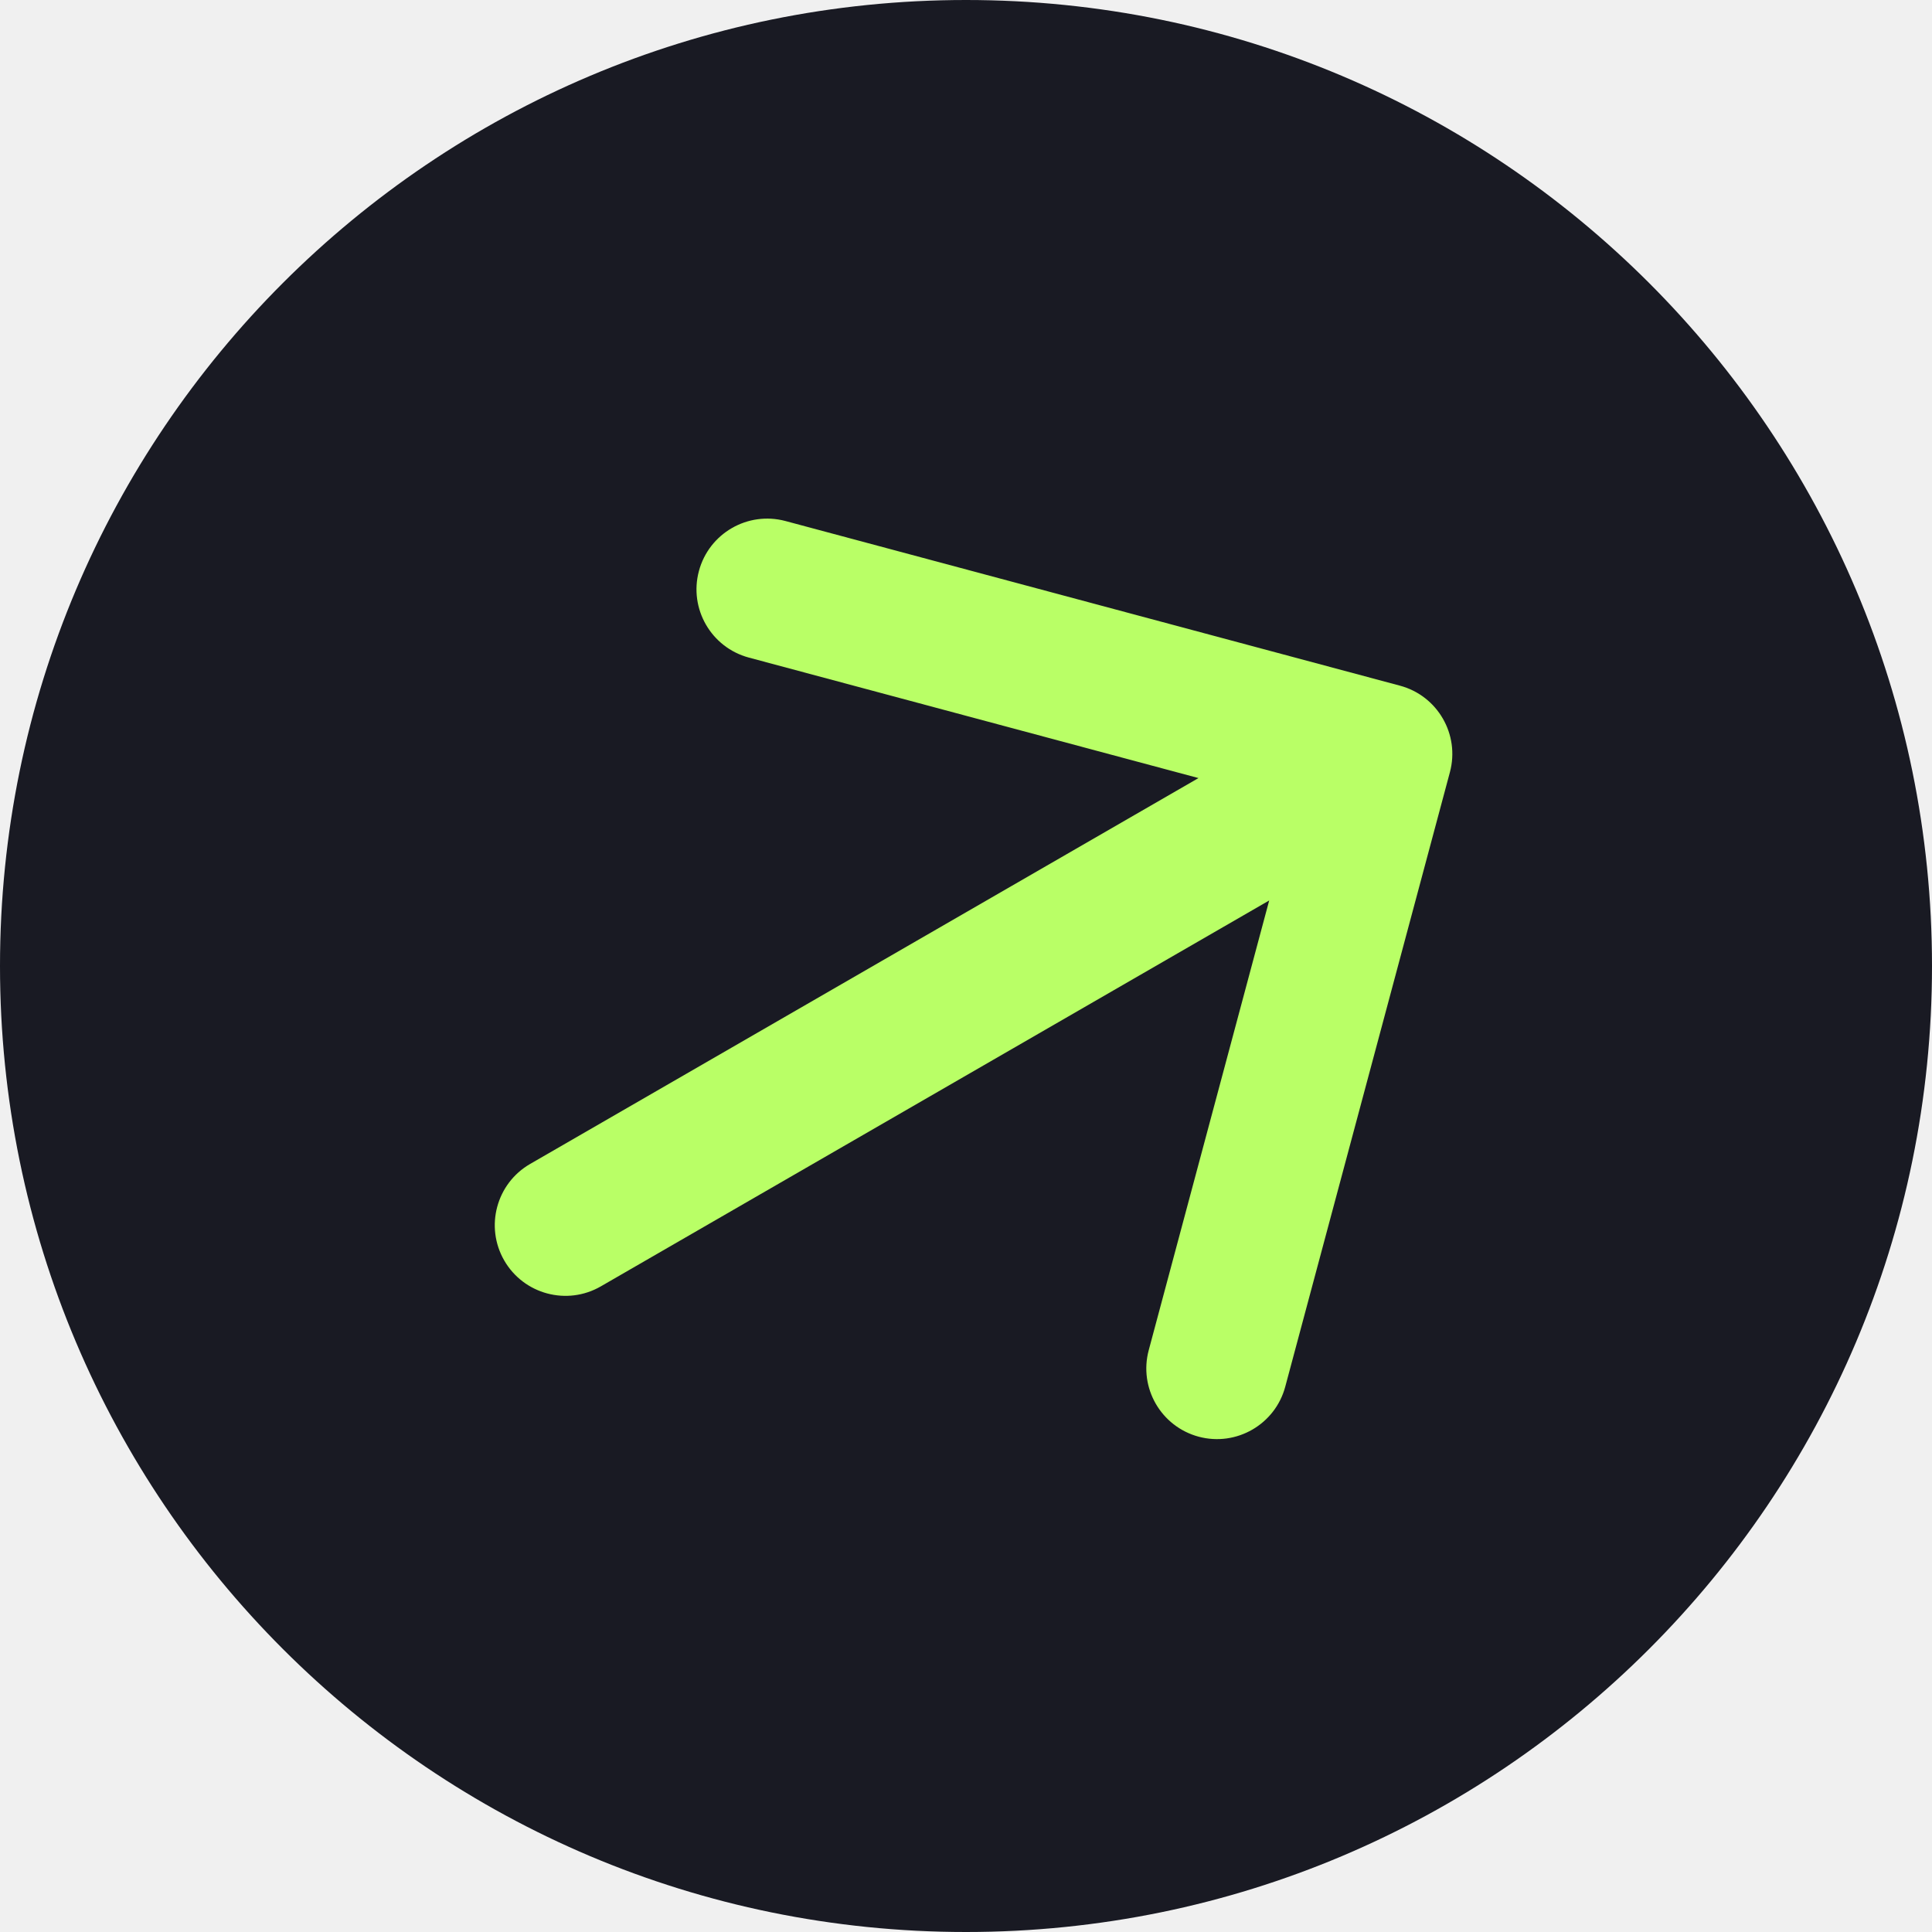
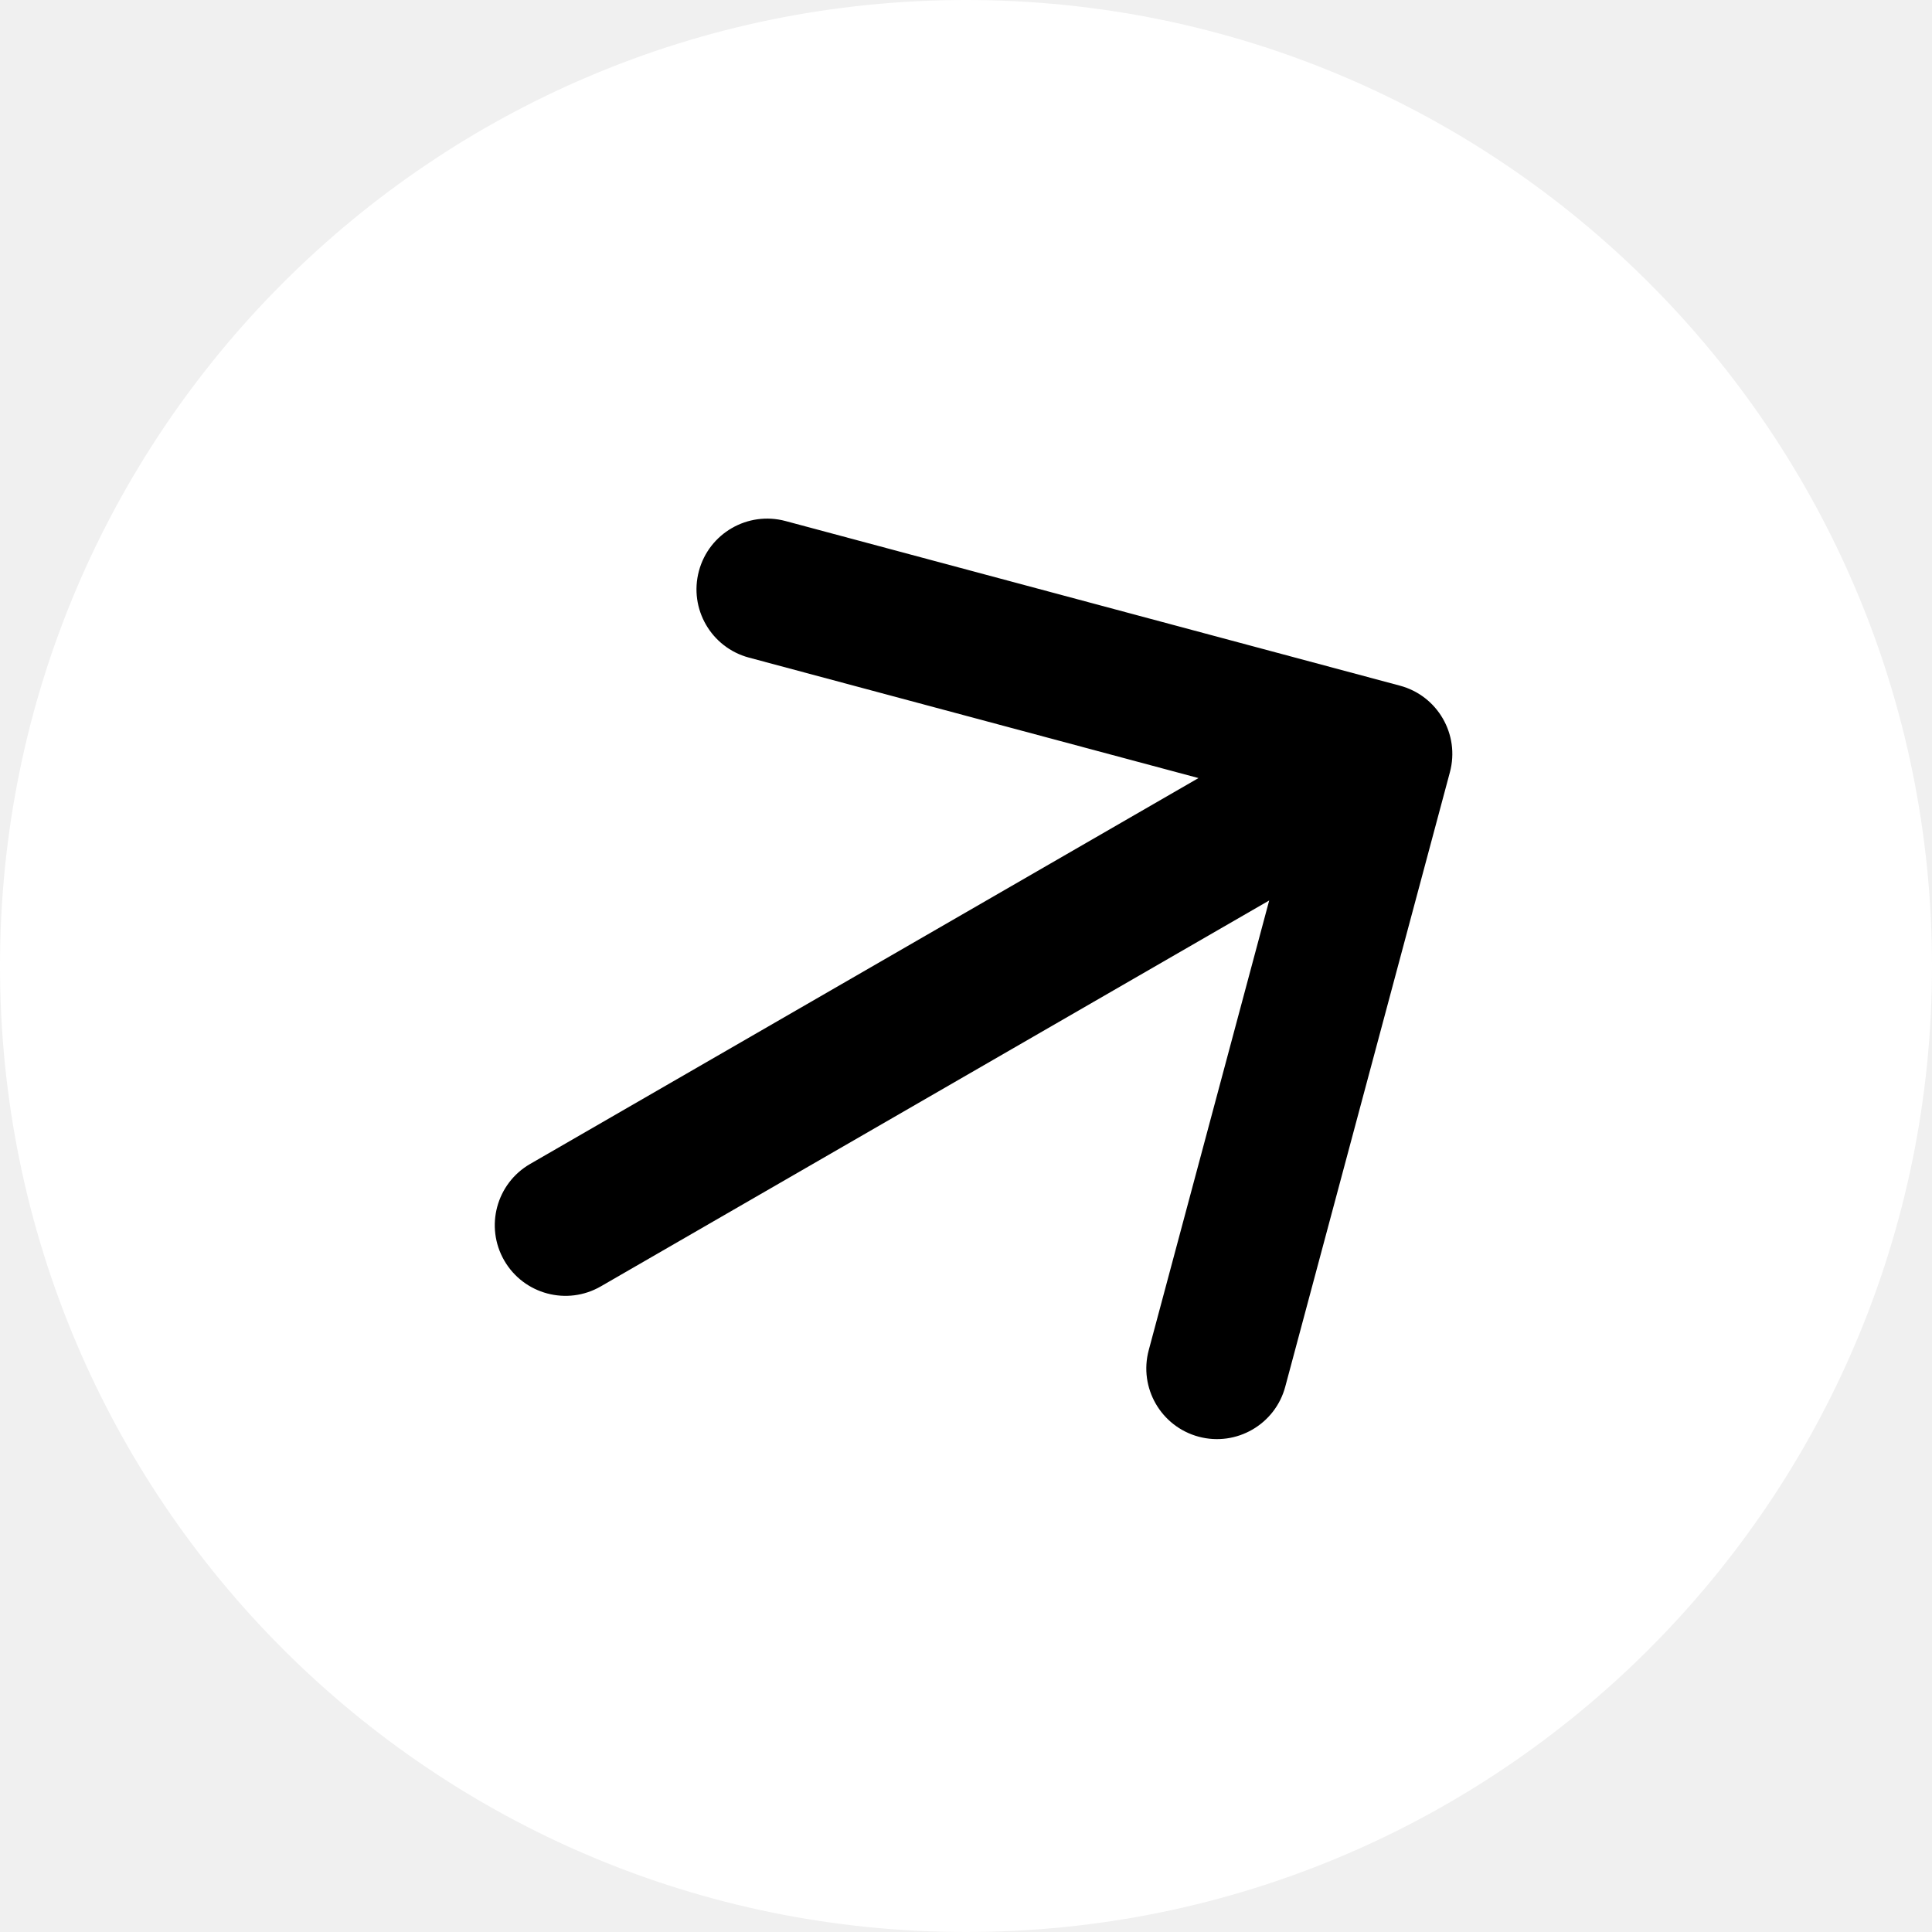
<svg xmlns="http://www.w3.org/2000/svg" width="41" height="41" viewBox="0 0 41 41" fill="none">
  <g id="Icon">
-     <circle id="Ellipse 1" cx="20.5" cy="20.5" r="20.5" fill="#191A23" />
-     <path id="Arrow 1" d="M11.25 24.701C10.533 25.115 10.287 26.033 10.701 26.75C11.115 27.467 12.033 27.713 12.75 27.299L11.25 24.701ZM30.769 16.388C30.984 15.588 30.509 14.765 29.709 14.551L16.669 11.057C15.868 10.843 15.046 11.318 14.832 12.118C14.617 12.918 15.092 13.74 15.892 13.955L27.483 17.061L24.378 28.652C24.163 29.452 24.638 30.274 25.438 30.489C26.238 30.703 27.061 30.228 27.275 29.428L30.769 16.388ZM12.75 27.299L30.07 17.299L28.57 14.701L11.25 24.701L12.75 27.299Z" fill="#B9FF66" />
+     <circle id="Ellipse 1" cx="20.5" cy="20.5" r="20.5" fill="#ffffff" />
+     <path id="Arrow 1" d="M11.25 24.701C10.533 25.115 10.287 26.033 10.701 26.75C11.115 27.467 12.033 27.713 12.75 27.299L11.25 24.701ZM30.769 16.388C30.984 15.588 30.509 14.765 29.709 14.551L16.669 11.057C15.868 10.843 15.046 11.318 14.832 12.118C14.617 12.918 15.092 13.74 15.892 13.955L27.483 17.061L24.378 28.652C24.163 29.452 24.638 30.274 25.438 30.489C26.238 30.703 27.061 30.228 27.275 29.428L30.769 16.388ZM12.75 27.299L30.07 17.299L28.57 14.701L11.25 24.701L12.75 27.299Z" fill="#000000" />
  </g>
</svg>
